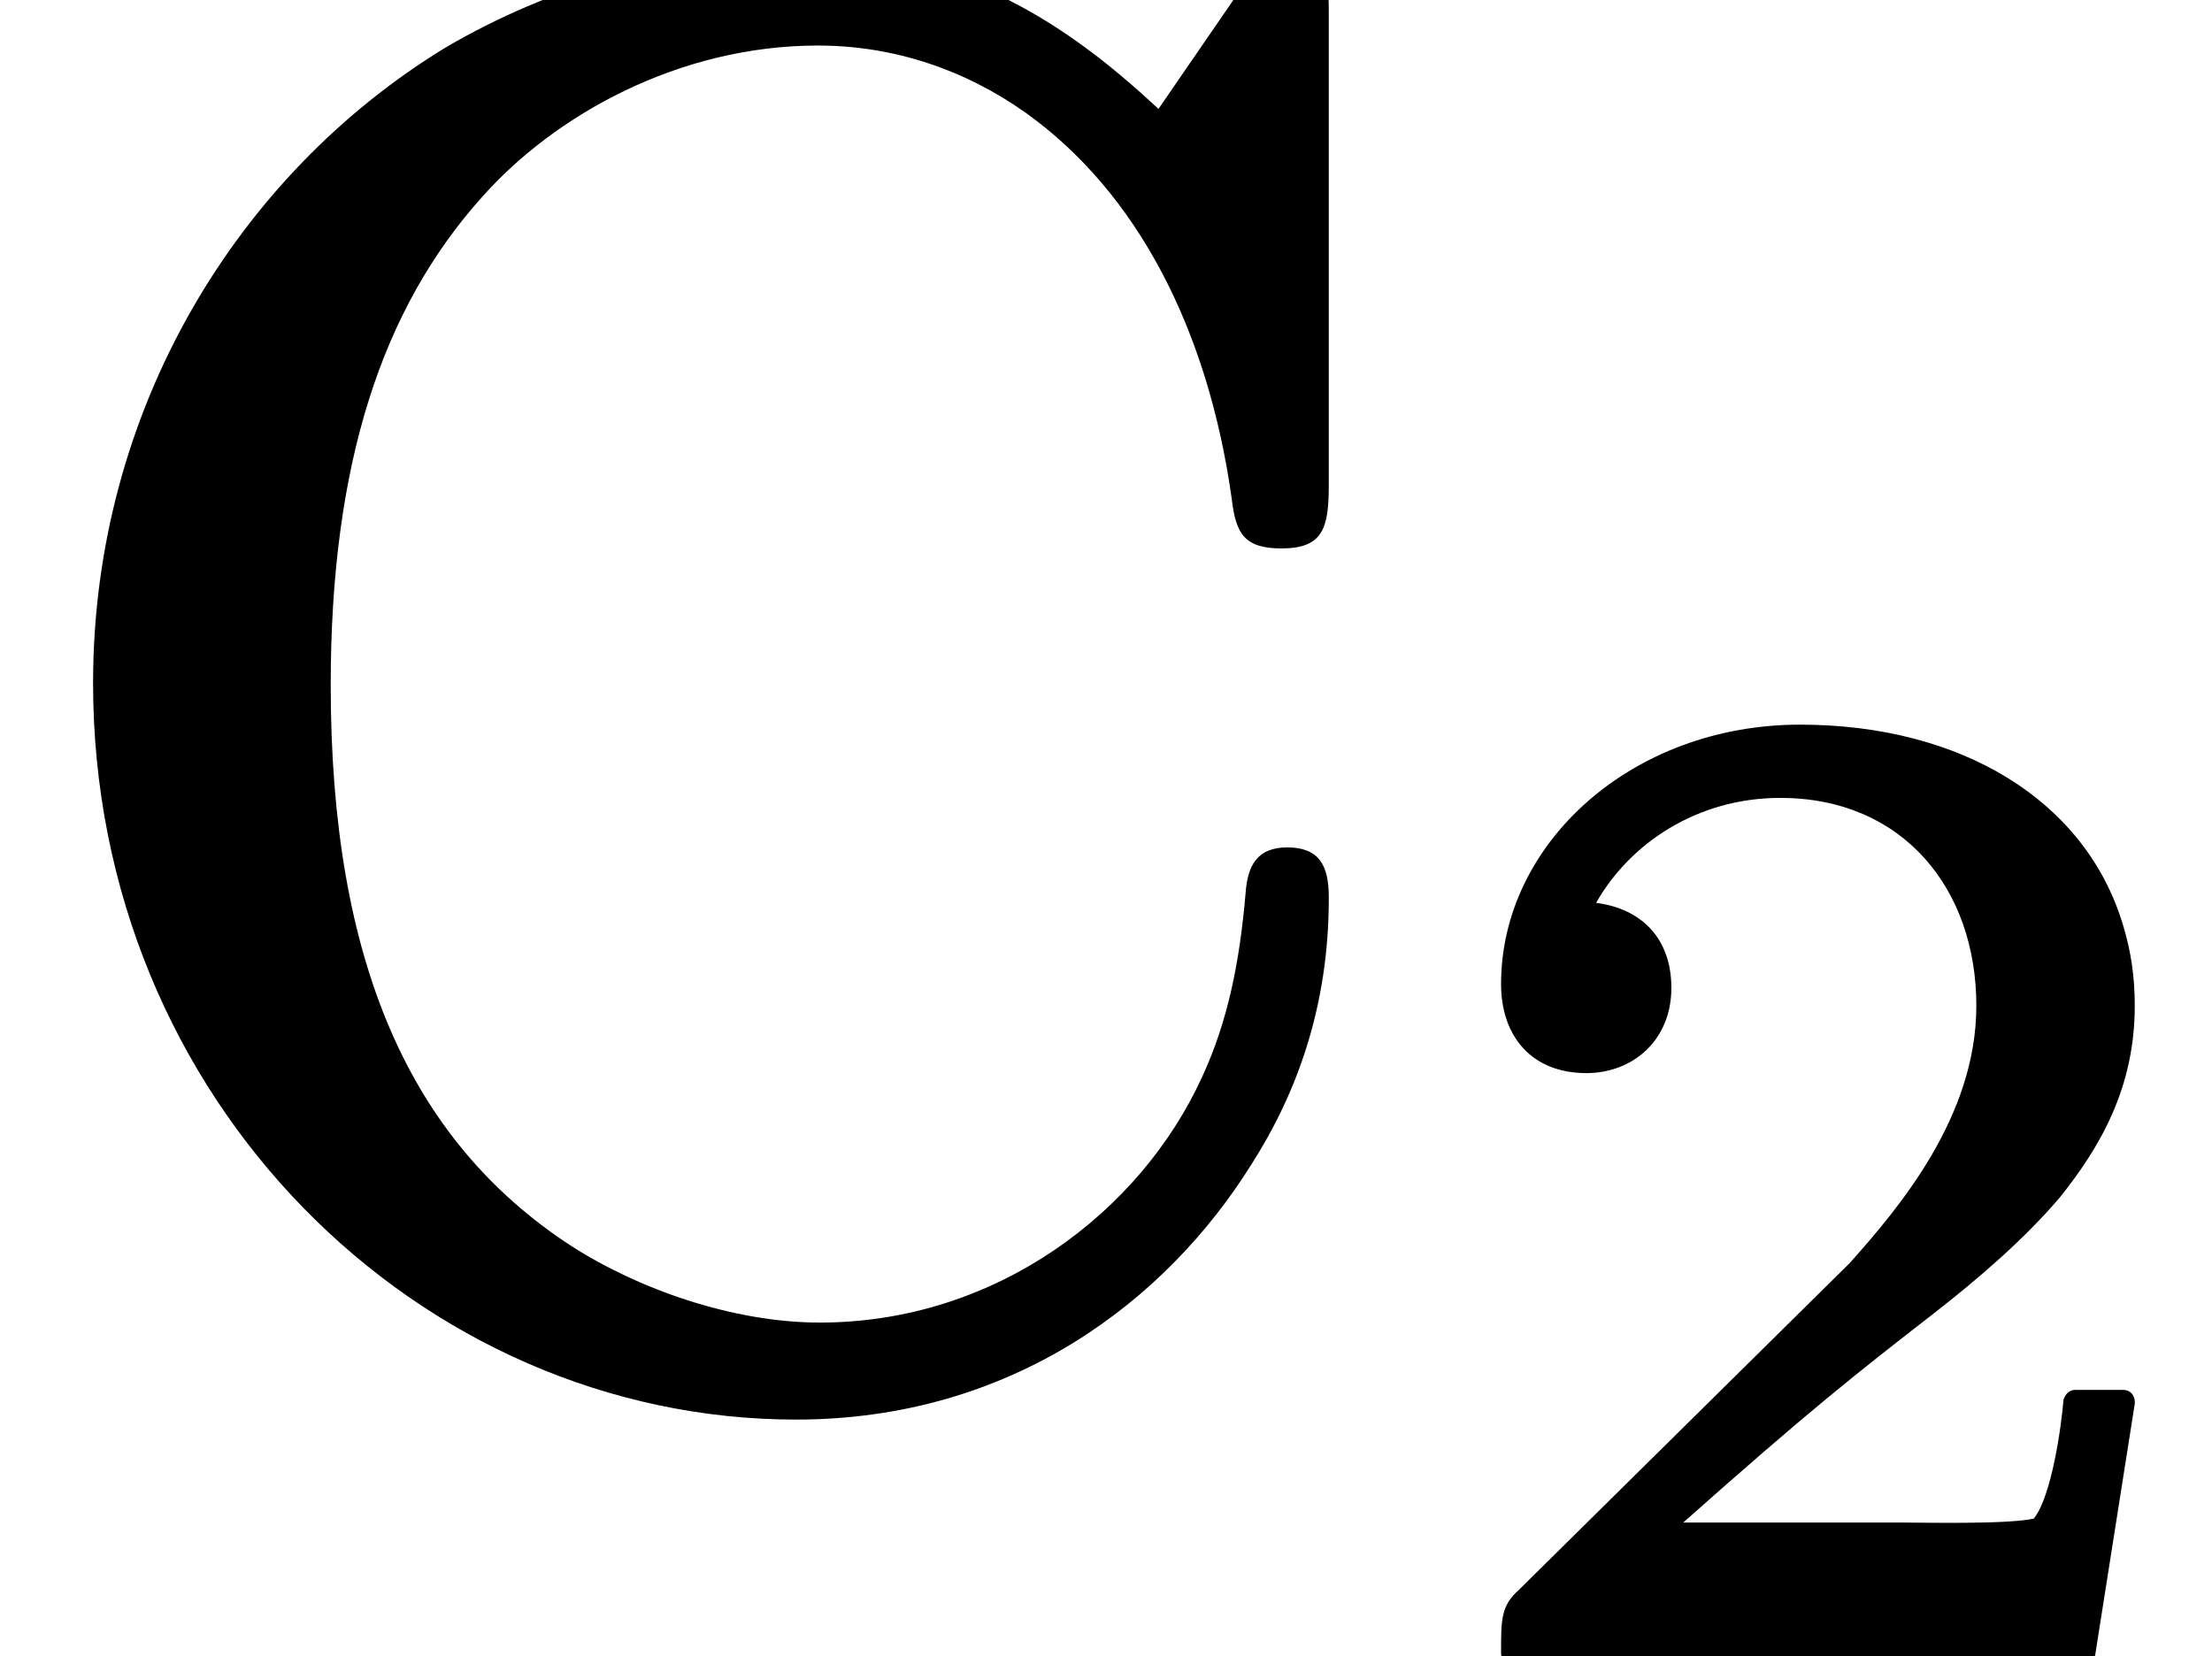
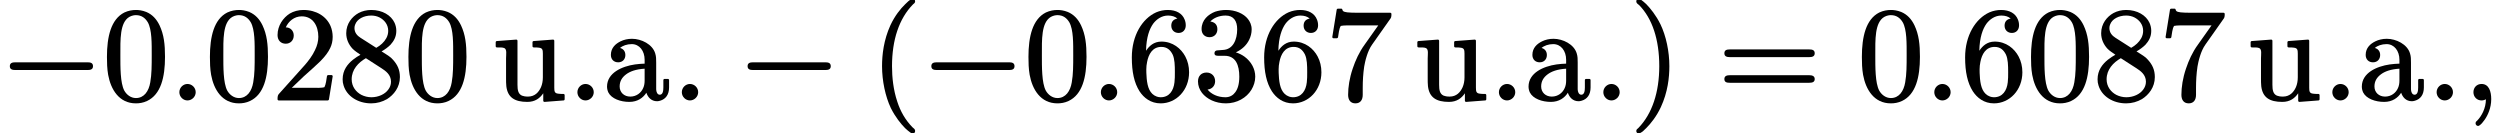
- <svg xmlns="http://www.w3.org/2000/svg" xmlns:xlink="http://www.w3.org/1999/xlink" version="1.1" width="11.17pt" height="8.36pt" viewBox="0 -6.86 11.17 8.36">
+ <svg xmlns="http://www.w3.org/2000/svg" xmlns:xlink="http://www.w3.org/1999/xlink" version="1.1" width="188.17pt" height="9.96pt" viewBox="0 -7.47 188.17 9.96">
  <defs>
-     <path id="g13-50" d="M.38-3.38C.38-3.11 .54-2.93 .81-2.93C1.05-2.93 1.24-3.1 1.24-3.36C1.24-3.61 1.09-3.76 .86-3.79C1.03-4.09 1.37-4.32 1.79-4.32C2.41-4.32 2.78-3.86 2.78-3.27C2.78-2.71 2.39-2.25 2.14-1.97L.47-.32C.38-.24 .38-.17 .38-.01C.38-.01 .38-.01 .38 0C.38 .03 .4 .06 .44 .06H3.31C3.34 .06 3.37 .04 3.38 .01L3.58-1.26C3.58-1.26 3.58-1.26 3.58-1.27C3.58-1.3 3.56-1.33 3.52-1.33H3.28C3.25-1.33 3.23-1.31 3.22-1.28C3.21-1.15 3.16-.79 3.07-.68C2.94-.65 2.51-.66 2.41-.66H1.3C1.93-1.22 2.17-1.41 2.57-1.72C2.8-1.9 3.02-2.09 3.2-2.3C3.4-2.55 3.58-2.85 3.58-3.27C3.58-3.42 3.56-3.55 3.52-3.68C3.33-4.31 2.7-4.69 1.89-4.69C1.04-4.69 .38-4.09 .38-3.38Z" />
-     <path id="g14-67" d="M6.5-2.58C6.35-2.58 6.3-2.49 6.29-2.35C6.26-2 6.2-1.7 6.07-1.42C5.76-.74 5.03-.18 4.14-.18C3.7-.18 3.22-.35 2.88-.57C2.07-1.1 1.67-2 1.67-3.4C1.67-4.52 1.93-5.3 2.43-5.86C2.8-6.28 3.43-6.63 4.13-6.63C4.51-6.63 4.87-6.51 5.18-6.29C5.74-5.89 6.1-5.2 6.22-4.34C6.24-4.17 6.28-4.09 6.47-4.09C6.68-4.09 6.71-4.19 6.71-4.41V-6.8C6.71-6.98 6.69-7.11 6.52-7.11C6.52-7.11 6.52-7.11 6.52-7.11C6.39-7.11 6.34-7.03 6.29-6.95L5.85-6.31C5.43-6.7 4.88-7.11 4.02-7.11C3.39-7.11 2.78-6.93 2.25-6.62C1.2-5.98 .47-4.79 .47-3.41C.47-1.3 2.12 .31 4.02 .31C5.11 .31 5.89-.29 6.32-.98C6.55-1.34 6.71-1.78 6.71-2.32C6.71-2.32 6.71-2.33 6.71-2.33C6.71-2.49 6.66-2.58 6.5-2.58Z" />
+     <path id="g12-58" d="M1.38-1.15C1.06-1.15 .77-.88 .77-.53S1.06 .09 1.38 .09S2-.18 2-.53S1.71-1.15 1.38-1.15Z" />
+     <path id="g12-59" d="M.77-.53C.77-.18 1.03 .09 1.38 .09C1.5 .09 1.63 .05 1.71 0C1.71 .68 1.38 1.27 1.07 1.59C1 1.65 .93 1.7 .93 1.81C.93 1.81 .93 1.81 .93 1.81C.93 1.92 1.02 2.01 1.12 2.01C1.16 2.01 1.19 1.99 1.21 1.98C1.36 1.88 1.47 1.75 1.61 1.55C1.85 1.21 2.11 .66 2.11-.01C2.11-.58 1.94-1.15 1.38-1.15C1.02-1.15 .77-.88 .77-.53Z" />
+     <path id="g14-40" d="M3.2-7.56C3.16-7.56 3.14-7.55 3.11-7.53C2.93-7.44 2.82-7.33 2.63-7.14C2.29-6.81 1.86-6.28 1.53-5.57C1.02-4.45 .9-3.34 .9-2.49C.9-1.38 1.15-.21 1.56 .66C1.9 1.34 2.32 1.86 2.64 2.18C2.79 2.32 2.91 2.42 3.01 2.49C3.07 2.53 3.12 2.58 3.2 2.58C3.31 2.58 3.39 2.51 3.39 2.39C3.39 2.39 3.39 2.39 3.39 2.38C3.39 2.25 3.28 2.19 3.19 2.11C2.65 1.56 2.28 .9 2.05 .19C1.75-.7 1.65-1.65 1.65-2.49C1.65-4.46 2.18-6.07 3.23-7.14C3.3-7.2 3.39-7.25 3.39-7.37S3.31-7.56 3.2-7.56Z" />
+     <path id="g14-41" d="M.48-7.37C.48-7.37 .48-7.37 .48-7.36C.48-7.23 .6-7.16 .7-7.08C1.68-6.08 2.21-4.5 2.21-2.49C2.21-.54 1.68 1.09 .64 2.16C.57 2.22 .48 2.27 .48 2.39C.48 2.5 .56 2.58 .67 2.58C.71 2.58 .73 2.57 .76 2.55C.94 2.46 1.05 2.35 1.24 2.16C1.57 1.83 2 1.3 2.33 .59C2.85-.53 2.97-1.64 2.97-2.49C2.97-3.6 2.72-4.77 2.3-5.64C1.96-6.33 1.54-6.84 1.23-7.16C1.08-7.3 .96-7.4 .86-7.47C.8-7.51 .75-7.56 .67-7.56C.56-7.56 .48-7.48 .48-7.37Z" />
+     <path id="g14-48" d="M3.67-3.31C3.67-2.56 3.67-1.88 3.56-1.27C3.45-.61 3.1-.09 2.48-.09C2.09-.09 1.77-.35 1.6-.66C1.3-1.24 1.31-2.43 1.31-3.31C1.31-4.48 1.26-5.78 1.99-6.2C2.19-6.31 2.38-6.33 2.48-6.33C2.91-6.33 3.18-6.11 3.37-5.8C3.69-5.25 3.67-4.18 3.67-3.31ZM4.67-3.19C4.67-4.13 4.59-4.86 4.26-5.56C4.03-6.04 3.71-6.38 3.26-6.57C2.96-6.69 2.69-6.72 2.49-6.72C2.21-6.72 1.91-6.67 1.61-6.53C.6-6.02 .3-4.7 .3-3.19C.3-2.77 .31-2.3 .39-1.84C.59-.74 1.21 .31 2.48 .31C2.73 .31 3.03 .27 3.32 .13C4.36-.36 4.67-1.66 4.67-3.19Z" />
+     <path id="g14-50" d="M1.03-4.18C1.37-4.18 1.63-4.43 1.63-4.8C1.63-5.15 1.38-5.41 1.03-5.41C1.23-5.86 1.66-6.24 2.23-6.24C3.07-6.24 3.48-5.53 3.48-4.7C3.48-4.36 3.39-4.02 3.23-3.7C3.04-3.29 2.75-2.9 2.45-2.56L.54-.43C.44-.33 .41-.24 .41-.02C.41-.01 .41-.01 .41 0C.41 .05 .45 .09 .5 .09H4.19C4.23 .09 4.27 .06 4.28 .01L4.56-1.72C4.56-1.72 4.56-1.73 4.56-1.73C4.56-1.78 4.52-1.82 4.47-1.82H4.22C4.18-1.82 4.14-1.79 4.13-1.74C4.09-1.48 4.05-1.12 3.94-.91C3.76-.84 3.25-.86 3.06-.86H1.48L2.38-1.72C2.9-2.18 3.31-2.55 3.64-2.87C4-3.24 4.23-3.54 4.38-3.87C4.49-4.1 4.56-4.37 4.56-4.7C4.56-4.99 4.5-5.27 4.4-5.51C4.09-6.23 3.34-6.72 2.36-6.72C1.97-6.72 1.62-6.62 1.33-6.45C.84-6.14 .41-5.55 .41-4.83C.41-4.43 .66-4.18 1.03-4.18Z" />
+     <path id="g14-51" d="M1.2-4.67C1.55-4.67 1.79-4.92 1.79-5.27C1.79-5.63 1.57-5.81 1.26-5.85C1.5-6.12 1.93-6.3 2.41-6.3C3.01-6.3 3.28-5.89 3.28-5.27C3.28-4.48 2.97-3.74 2.2-3.71C2.13-3.71 1.89-3.68 1.81-3.68C1.67-3.68 1.57-3.61 1.57-3.47C1.57-3.29 1.7-3.27 1.88-3.27C1.89-3.27 1.89-3.27 1.9-3.27H2.34C3.18-3.27 3.44-2.55 3.44-1.7C3.44-1.12 3.31-.75 3.13-.52C2.98-.31 2.73-.15 2.4-.15C1.82-.15 1.33-.38 1.05-.73C1.37-.76 1.62-1 1.62-1.36C1.62-1.75 1.34-2.01 .98-2.01C.58-2.01 .33-1.75 .33-1.34C.33-1.03 .44-.73 .63-.48C.99-.02 1.64 .31 2.43 .31C3.27 .31 3.98-.11 4.35-.71C4.53-1.01 4.64-1.34 4.64-1.7C4.64-2.28 4.34-2.83 3.84-3.2C3.65-3.34 3.43-3.45 3.18-3.53C3.63-3.74 3.98-4.06 4.18-4.47C4.3-4.71 4.37-4.98 4.37-5.26C4.37-5.59 4.24-5.85 4.09-6.04C3.77-6.45 3.15-6.72 2.45-6.72C2.15-6.72 1.87-6.67 1.62-6.59C1.11-6.39 .6-5.97 .6-5.28C.6-4.91 .84-4.67 1.2-4.67Z" />
+     <path id="g14-54" d="M3.57-2.04C3.57-1.77 3.57-1.5 3.54-1.27C3.47-.65 3.15-.15 2.5-.15C2.39-.15 2.3-.17 2.21-.2C1.68-.39 1.51-.92 1.45-1.55C1.42-1.86 1.42-2.15 1.42-2.25C1.42-2.43 1.44-2.63 1.48-2.81C1.59-3.38 1.88-3.94 2.55-3.94C2.99-3.94 3.23-3.7 3.4-3.37C3.56-3.03 3.57-2.54 3.57-2.04ZM1.4-3.65C1.42-4.67 1.66-5.3 1.94-5.69C2.18-6.01 2.57-6.3 3.06-6.3C3.35-6.3 3.6-6.22 3.76-6.07C3.49-6.03 3.3-5.86 3.3-5.54C3.3-5.21 3.53-4.99 3.85-4.99C4.17-4.99 4.39-5.22 4.39-5.56C4.39-5.72 4.36-5.87 4.3-6.01C4.12-6.46 3.67-6.72 3.04-6.72C2.74-6.72 2.44-6.66 2.16-6.54C1.12-6.07 .33-4.81 .33-3.15C.33-2.05 .51-1.23 .91-.6C1.23-.11 1.75 .31 2.5 .31C3.68 .31 4.64-.69 4.64-2.03C4.64-2.47 4.54-2.87 4.36-3.21C4.04-3.82 3.41-4.34 2.56-4.34C1.98-4.34 1.63-4 1.4-3.65Z" />
+     <path id="g14-55" d="M2.21 .31C2.59 .31 2.76 .04 2.76-.33V-.84C2.76-1.38 2.79-1.92 2.87-2.46C2.9-2.61 2.95-2.92 3.07-3.28C3.16-3.56 3.29-3.87 3.47-4.12L4.81-6.02C4.9-6.13 4.92-6.21 4.92-6.4C4.92-6.41 4.92-6.41 4.92-6.42C4.92-6.47 4.88-6.51 4.83-6.51H2.41C2.04-6.51 1.78-6.52 1.6-6.54C1.47-6.56 1.34-6.58 1.28-6.64C1.22-6.68 1.25-6.82 1.14-6.82H.89C.85-6.82 .81-6.79 .8-6.74L.47-4.69C.47-4.69 .47-4.68 .47-4.68C.47-4.63 .51-4.59 .56-4.59H.81C.85-4.59 .89-4.62 .9-4.66C.94-4.89 .98-5.34 1.11-5.52C1.29-5.57 1.9-5.56 2.03-5.56H3.93L2.91-4.12C2.48-3.53 2.21-2.91 2.01-2.32C1.76-1.59 1.66-.91 1.66-.33C1.66-.33 1.66-.33 1.66-.33C1.66 .04 1.83 .31 2.21 .31Z" />
+     <path id="g14-56" d="M2.08-3.09L3.26-2.33C3.55-2.14 3.97-1.86 3.97-1.32C3.97-1.09 3.89-.89 3.76-.72C3.52-.39 3.04-.15 2.49-.15C2.22-.15 1.96-.22 1.74-.33C1.34-.54 1.01-.95 1.01-1.5C1.01-2.24 1.51-2.76 2.08-3.09ZM3.76-5.15C3.76-4.95 3.71-4.77 3.62-4.6C3.45-4.29 3.18-4.05 2.86-3.87L1.67-4.63C1.43-4.78 1.22-5.01 1.22-5.36C1.22-5.46 1.24-5.56 1.28-5.64C1.43-6.04 1.92-6.3 2.48-6.3C2.71-6.3 2.93-6.25 3.12-6.15C3.46-5.97 3.76-5.63 3.76-5.15ZM4.64-1.67C4.64-2.22 4.45-2.6 4.13-2.96C3.95-3.17 3.79-3.27 3.26-3.6C3.52-3.75 3.75-3.92 3.93-4.1C4.17-4.37 4.37-4.68 4.37-5.15C4.37-5.37 4.32-5.57 4.24-5.75C3.98-6.32 3.32-6.72 2.49-6.72C2.14-6.72 1.81-6.64 1.53-6.49C1.04-6.22 .6-5.69 .6-4.97C.6-4.52 .78-4.13 1.06-3.82C1.23-3.64 1.47-3.49 1.67-3.35C1.49-3.25 1.29-3.12 1.1-2.97C.71-2.65 .33-2.2 .33-1.5C.33-1.33 .35-1.19 .4-1.04C.64-.24 1.47 .31 2.48 .31C2.92 .31 3.32 .19 3.67-.01C4.18-.33 4.64-.9 4.64-1.67Z" />
+     <path id="g14-61" d="M6.85-1.81H.9C.66-1.81 .47-1.76 .47-1.52S.65-1.24 .88-1.24H6.86C7.09-1.24 7.27-1.29 7.27-1.52S7.08-1.81 6.85-1.81ZM6.86-3.75H.88C.65-3.75 .47-3.7 .47-3.46S.66-3.17 .89-3.17H6.85C7.08-3.17 7.27-3.22 7.27-3.46S7.09-3.75 6.86-3.75Z" />
+     <path id="g14-97" d="M1.18-.96C1.18-1.37 1.37-1.65 1.66-1.87S2.39-2.26 3.06-2.3V-1.39C3.06-1.18 3.02-.99 2.95-.84C2.8-.49 2.45-.2 1.98-.2C1.52-.2 1.18-.51 1.18-.96ZM4.2-.34C4.01-.34 3.93-.57 3.93-.75V-2.75C3.93-3.01 3.93-3.22 3.86-3.44C3.66-4.14 2.81-4.55 2.11-4.55C1.79-4.55 1.49-4.48 1.25-4.36C.88-4.18 .52-3.87 .52-3.34C.52-3 .74-2.78 1.07-2.78S1.61-3.01 1.61-3.33C1.61-3.62 1.44-3.8 1.21-3.86C1.4-4.03 1.73-4.15 2.09-4.15C2.67-4.15 3.06-3.64 3.06-2.97V-2.68C2.84-2.67 2.59-2.66 2.33-2.62C1.36-2.48 .23-1.99 .23-.95C.23-.79 .27-.64 .33-.51C.57-.04 1.25 .2 1.91 .2C2.53 .2 2.95-.11 3.19-.49C3.3-.16 3.55 .15 4 .15C4.05 .15 4.13 .14 4.23 .11C4.64-.01 4.9-.34 4.9-.89V-1.44C4.9-1.49 4.86-1.53 4.81-1.53H4.56C4.51-1.53 4.47-1.49 4.47-1.44V-.89C4.47-.63 4.43-.34 4.2-.34Z" />
+     <path id="g14-117" d="M3.81-.45V.11C3.81 .16 3.85 .2 3.9 .2C3.9 .2 3.9 .2 3.91 .2L5.34 .09C5.38 .09 5.42 .05 5.42 0V-.31C5.42-.36 5.38-.4 5.33-.4C5.16-.4 5.03-.4 4.93-.42C4.67-.45 4.64-.58 4.64-.87V-4.4C4.64-4.45 4.6-4.49 4.55-4.49C4.55-4.49 4.55-4.49 4.54-4.49L3.08-4.38C3.04-4.38 3-4.34 3-4.29V-3.99C3-3.94 3.04-3.9 3.09-3.9C3.26-3.9 3.39-3.9 3.49-3.88C3.75-3.85 3.78-3.72 3.78-3.43V-1.65C3.78-1.37 3.73-1.12 3.64-.91C3.47-.53 3.18-.2 2.66-.2C2.46-.2 2.31-.23 2.21-.27C1.92-.4 1.87-.69 1.87-1.1V-4.4C1.87-4.45 1.83-4.49 1.78-4.49C1.78-4.49 1.78-4.49 1.77-4.49L.31-4.38C.27-4.38 .23-4.34 .23-4.29V-3.99C.23-3.94 .27-3.9 .32-3.9C.53-3.9 .75-3.91 .88-3.85C1.09-3.75 1.01-3.39 1.01-3.07V-1.56C1.01-1.37 1.01-1.18 1.03-.98C1.13-.14 1.65 .2 2.61 .2C3.2 .2 3.56-.08 3.81-.45Z" />
+     <path id="g9-0" d="M6.6-2.78H1.15C.92-2.78 .74-2.73 .74-2.49S.92-2.2 1.15-2.2H6.6C6.82-2.2 7-2.25 7-2.49S6.82-2.78 6.6-2.78Z" />
  </defs>
  <g id="page46">
-     <use x="0" y="0" xlink:href="#g14-67" />
-     <use x="7.2" y="1.49" xlink:href="#g13-50" />
+     <use x="0" y="0" xlink:href="#g9-0" />
+     <use x="7.75" y="0" xlink:href="#g14-48" />
+     <use x="12.73" y="0" xlink:href="#g12-58" />
+     <use x="15.5" y="0" xlink:href="#g14-48" />
+     <use x="20.48" y="0" xlink:href="#g14-50" />
+     <use x="25.46" y="0" xlink:href="#g14-56" />
+     <use x="30.44" y="0" xlink:href="#g14-48" />
+     <use x="37.08" y="0" xlink:href="#g14-117" />
+     <use x="42.69" y="0" xlink:href="#g12-58" />
+     <use x="45.46" y="0" xlink:href="#g14-97" />
+     <use x="50.55" y="0" xlink:href="#g12-58" />
+     <use x="55.53" y="0" xlink:href="#g9-0" />
+     <use x="65.49" y="0" xlink:href="#g14-40" />
+     <use x="69.36" y="0" xlink:href="#g9-0" />
+     <use x="77.11" y="0" xlink:href="#g14-48" />
+     <use x="82.09" y="0" xlink:href="#g12-58" />
+     <use x="84.86" y="0" xlink:href="#g14-54" />
+     <use x="89.84" y="0" xlink:href="#g14-51" />
+     <use x="94.82" y="0" xlink:href="#g14-54" />
+     <use x="99.81" y="0" xlink:href="#g14-55" />
+     <use x="106.45" y="0" xlink:href="#g14-117" />
+     <use x="112.05" y="0" xlink:href="#g12-58" />
+     <use x="114.82" y="0" xlink:href="#g14-97" />
+     <use x="119.91" y="0" xlink:href="#g12-58" />
+     <use x="122.68" y="0" xlink:href="#g14-41" />
+     <use x="129.32" y="0" xlink:href="#g14-61" />
+     <use x="139.84" y="0" xlink:href="#g14-48" />
+     <use x="144.82" y="0" xlink:href="#g12-58" />
+     <use x="147.58" y="0" xlink:href="#g14-54" />
+     <use x="152.57" y="0" xlink:href="#g14-48" />
+     <use x="157.55" y="0" xlink:href="#g14-56" />
+     <use x="162.53" y="0" xlink:href="#g14-55" />
+     <use x="169.17" y="0" xlink:href="#g14-117" />
+     <use x="174.78" y="0" xlink:href="#g12-58" />
+     <use x="177.54" y="0" xlink:href="#g14-97" />
+     <use x="182.63" y="0" xlink:href="#g12-58" />
+     <use x="185.4" y="0" xlink:href="#g12-59" />
  </g>
</svg>
